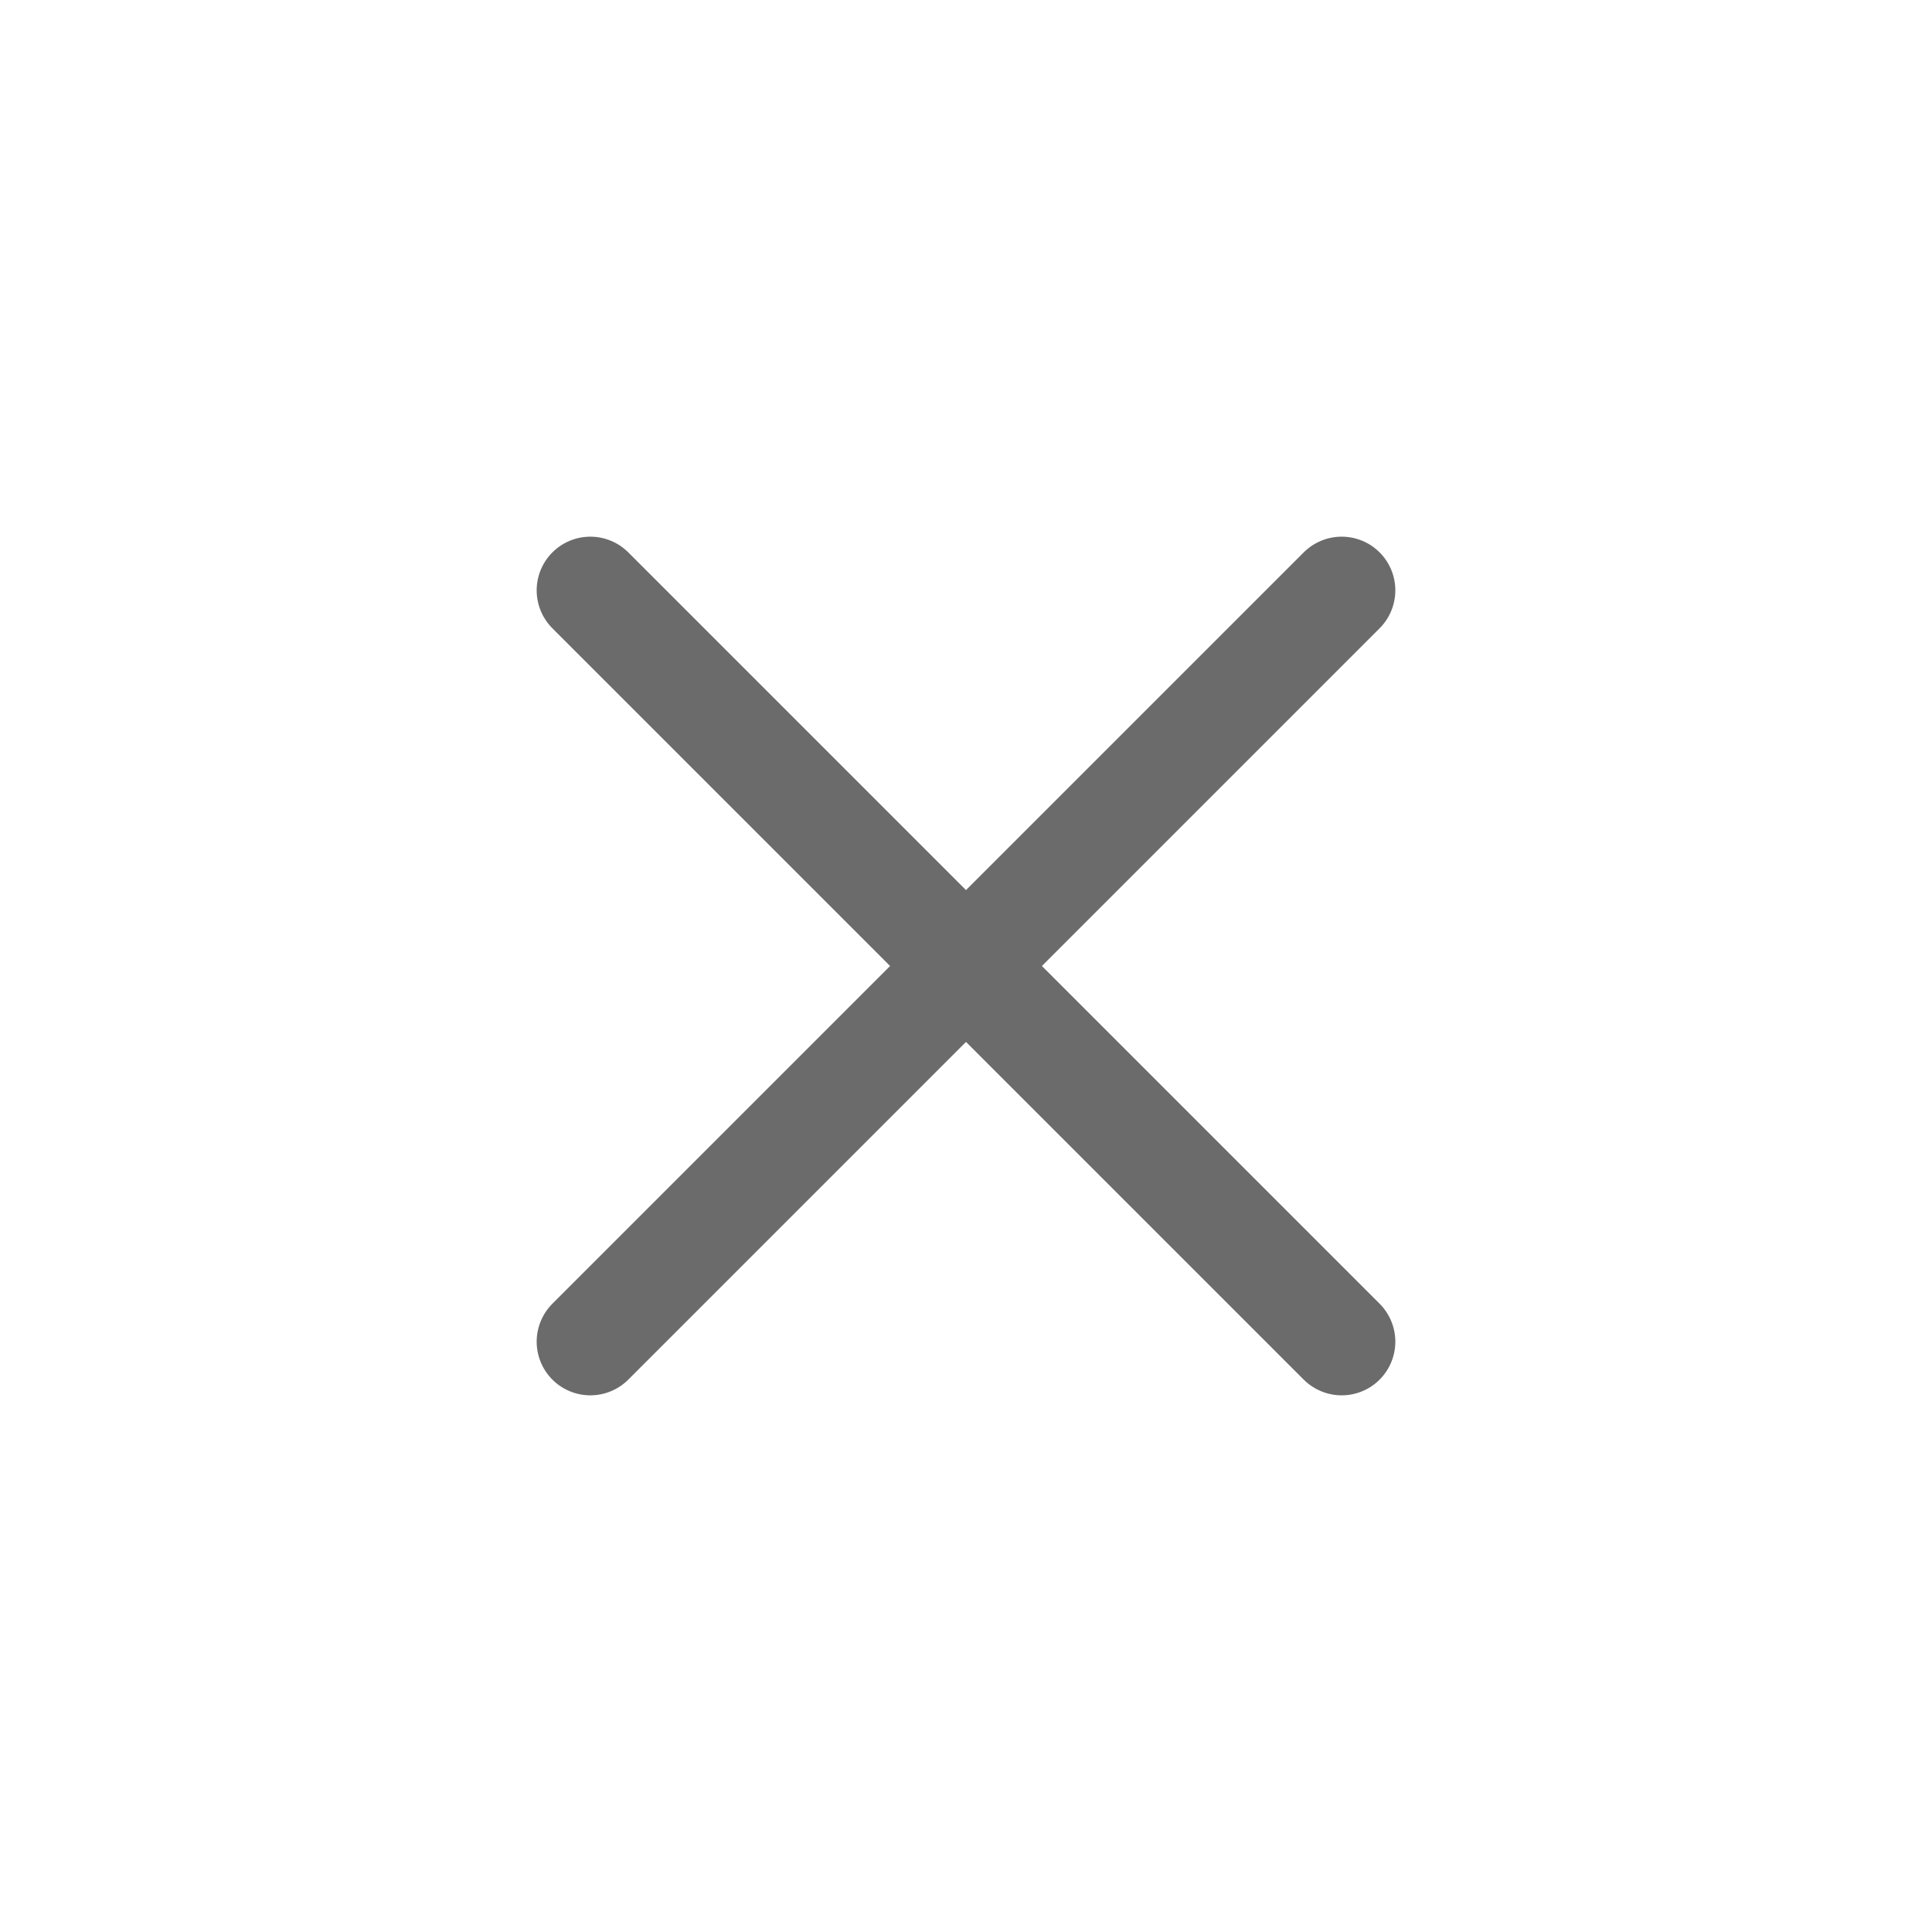
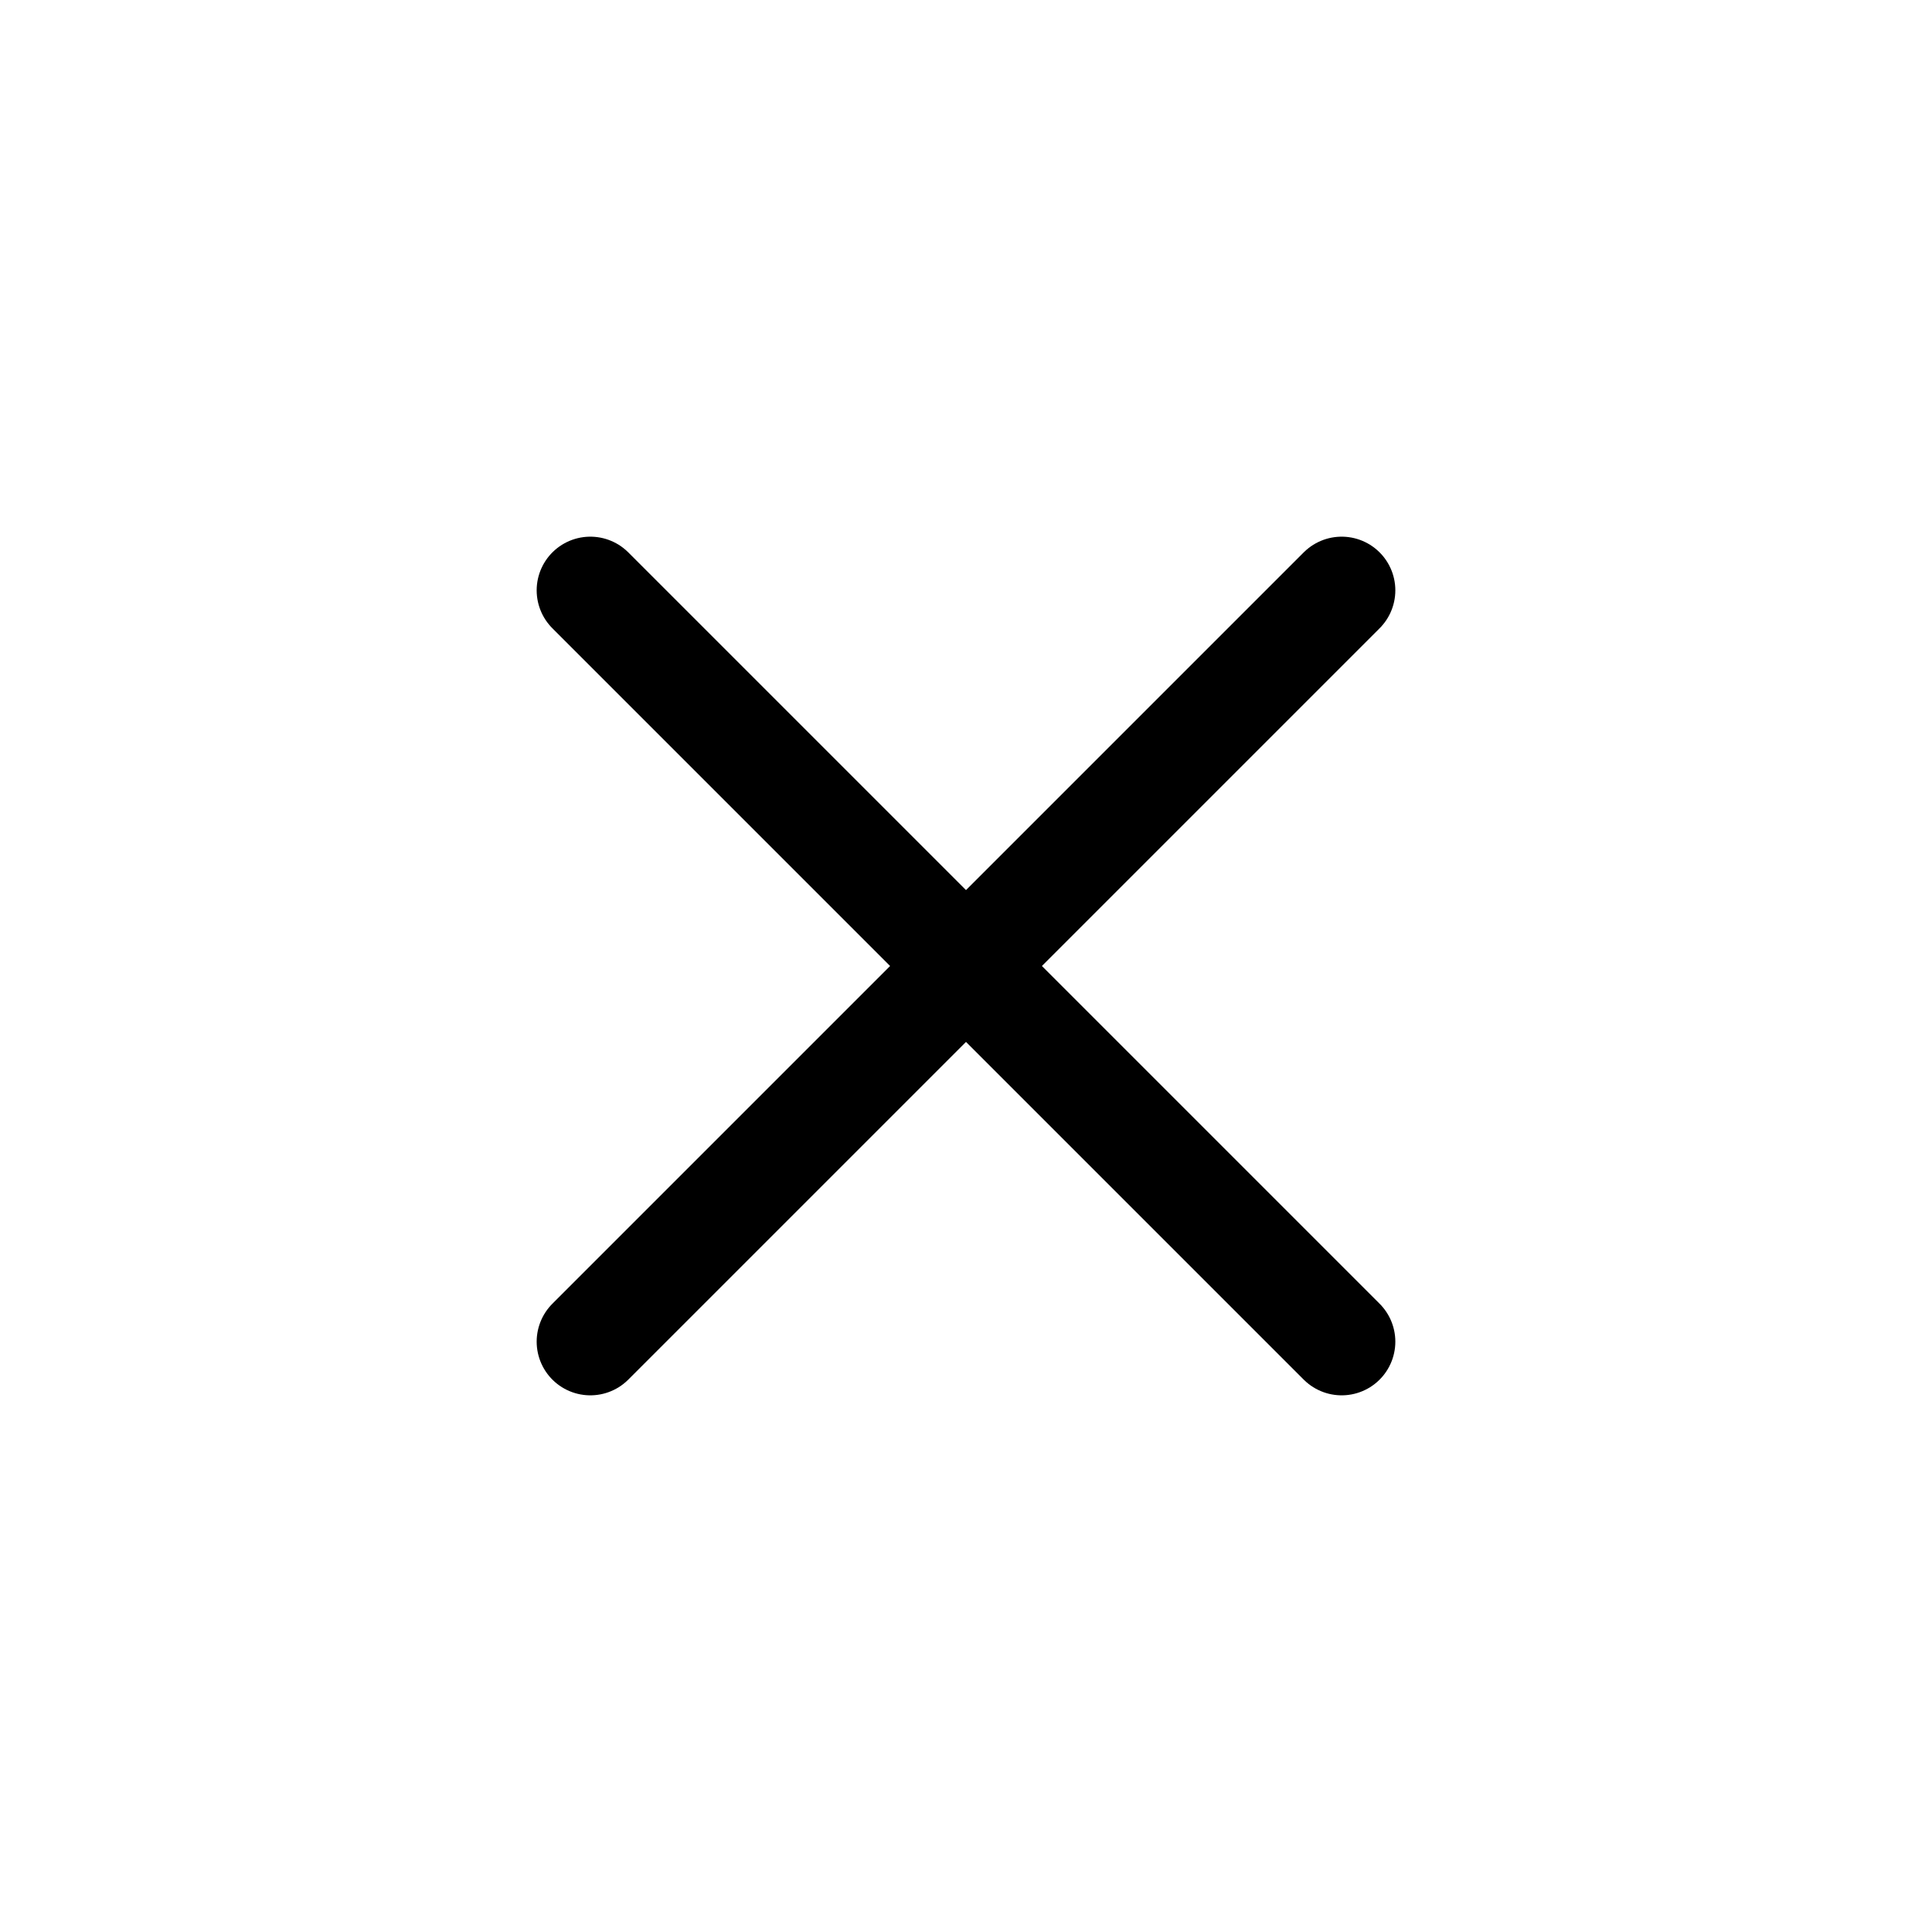
<svg xmlns="http://www.w3.org/2000/svg" width="36" height="36" viewBox="0 0 36 36" fill="none">
-   <path d="M25 11L11 25" stroke="#6B6B6B" stroke-width="2" stroke-linecap="round" />
-   <path d="M11 11L25 25" stroke="#6B6B6B" stroke-width="2" stroke-linecap="round" />
+   <path d="M25 11L11 25" stroke="currentColor" stroke-width="2" stroke-linecap="round" />
+   <path d="M11 11L25 25" stroke="currentColor" stroke-width="2" stroke-linecap="round" />
</svg>
